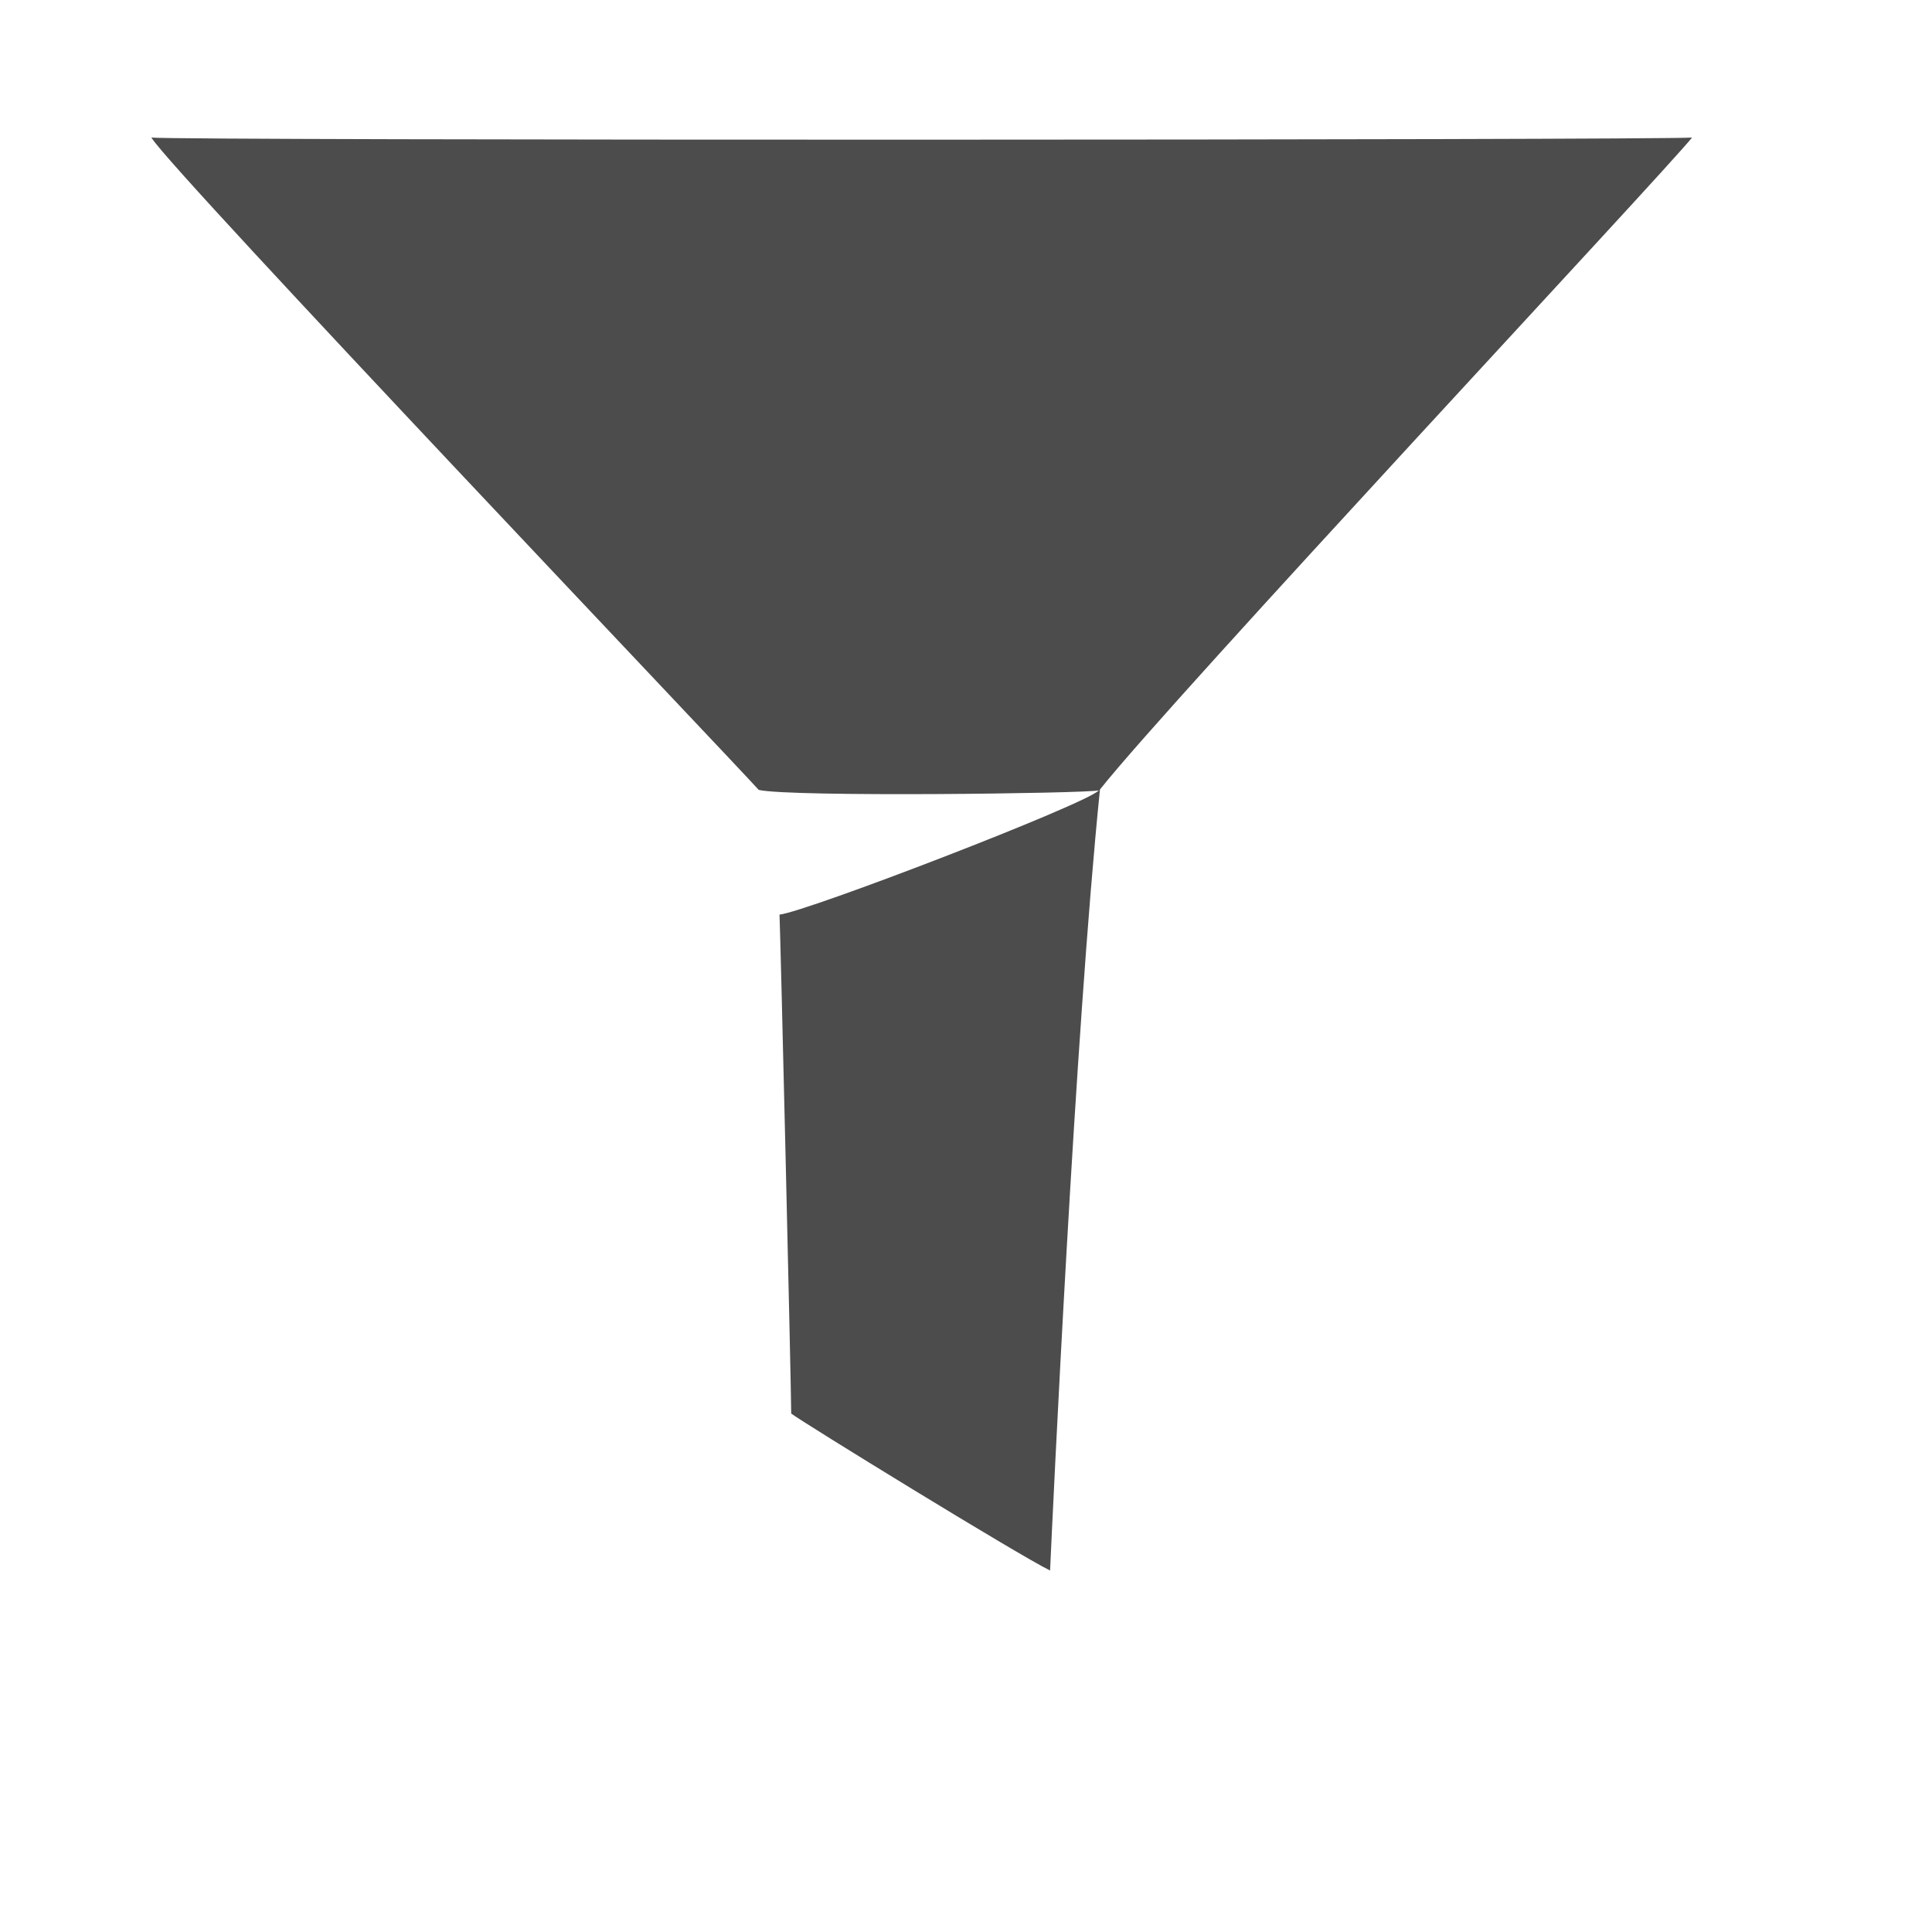
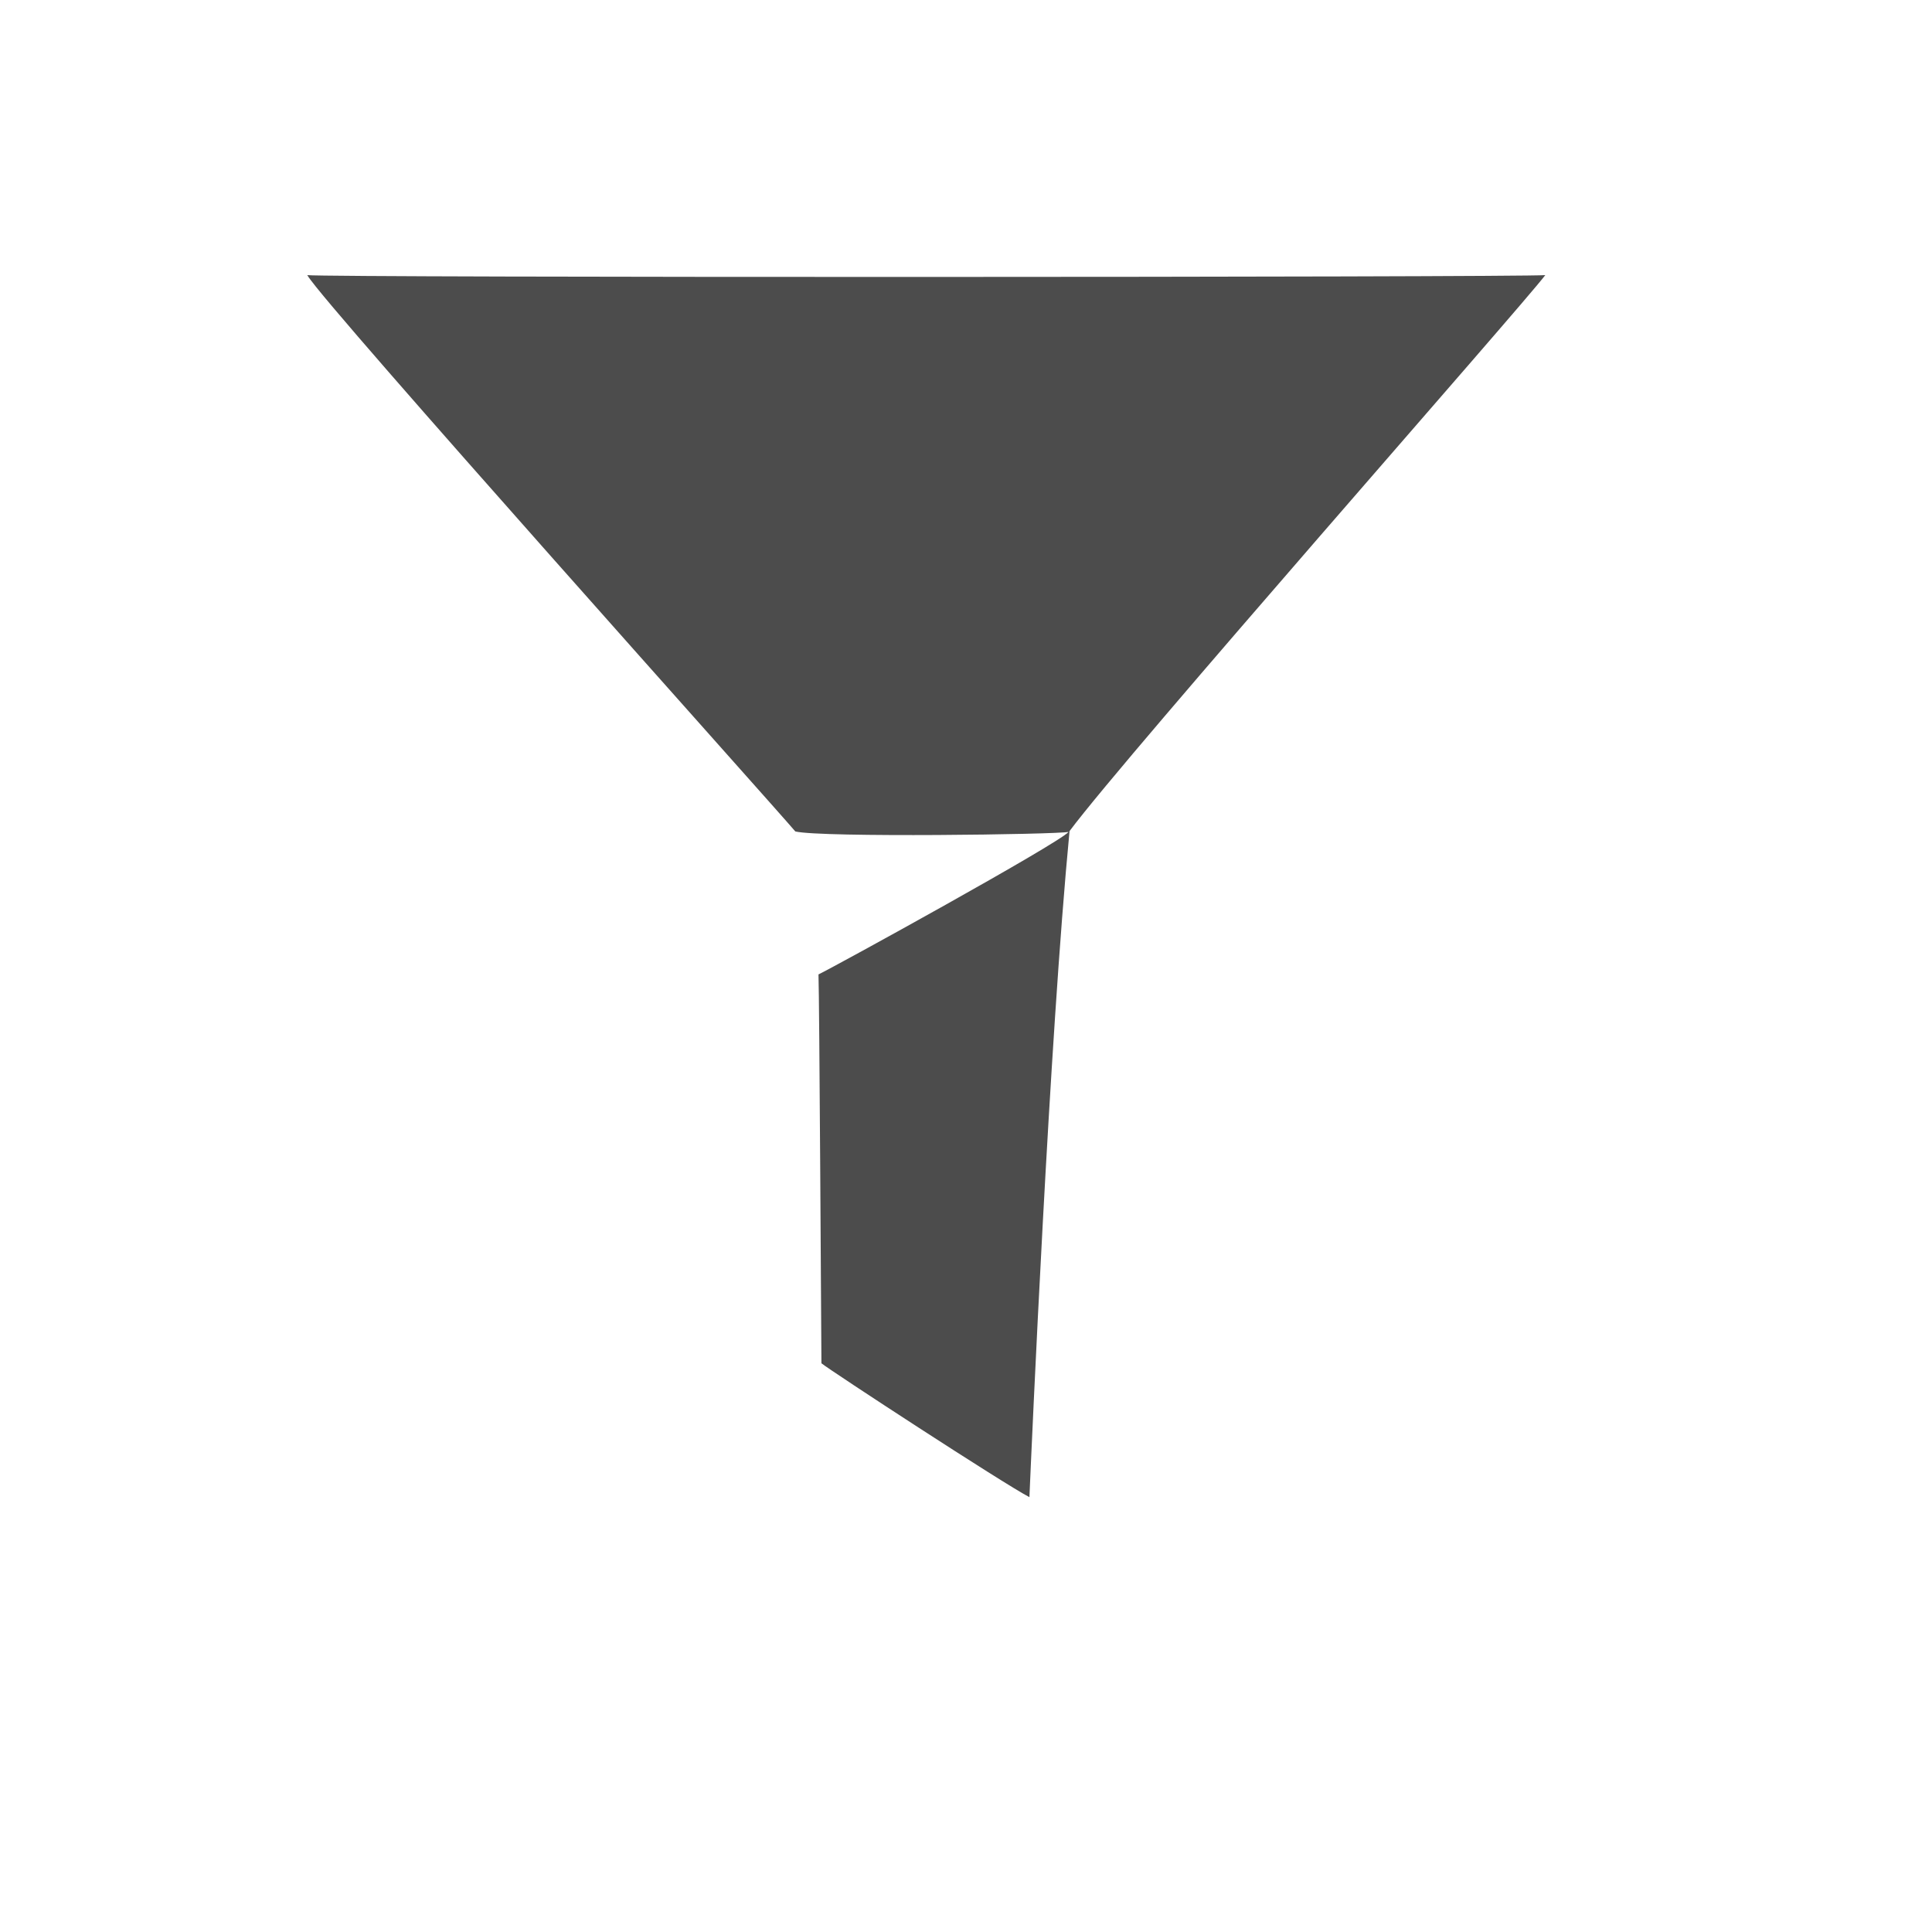
<svg xmlns="http://www.w3.org/2000/svg" width="38.4pt" height="38.4pt">
  <defs />
  <g id="layer1">
-     <path id="shape0" transform="translate(4.01005, 3.64557)" fill="#4c4c4c" stroke="#003bc3" stroke-width="0" stroke-linecap="square" stroke-linejoin="miter" stroke-miterlimit="2.013" d="M0 0C0.718 0.081 39.867 0.069 40.831 0C40.061 0.961 27.052 14.861 25.14 17.277C24.476 23.8 23.89 36.388 23.818 37.975C22.964 37.556 17.254 34.044 16.958 33.815C16.95 32.838 16.678 21.309 16.648 20.593C17.377 20.512 24.787 17.661 25.109 17.301C24.733 17.383 16.954 17.482 16.097 17.288C15.428 16.539 0.643 0.999 0.016 0.021Z" />
+     <path id="shape0" transform="translate(8.14174, 7.29114)" fill="#4c4c4c" stroke="#003bc3" stroke-width="0" stroke-linecap="square" stroke-linejoin="miter" stroke-miterlimit="2.013" d="M0 0C0.577 0.069 32.036 0.059 32.81 0C32.192 0.819 21.738 12.673 20.202 14.734C19.668 20.297 19.197 31.032 19.139 32.385C18.453 32.028 13.864 29.032 13.627 28.837C13.62 28.004 13.573 19.142 13.549 18.532C13.953 18.341 19.918 15.061 20.177 14.755C19.875 14.824 13.624 14.909 12.935 14.743C12.398 14.105 0.517 0.852 0.013 0.018Z" />
  </g>
</svg>
